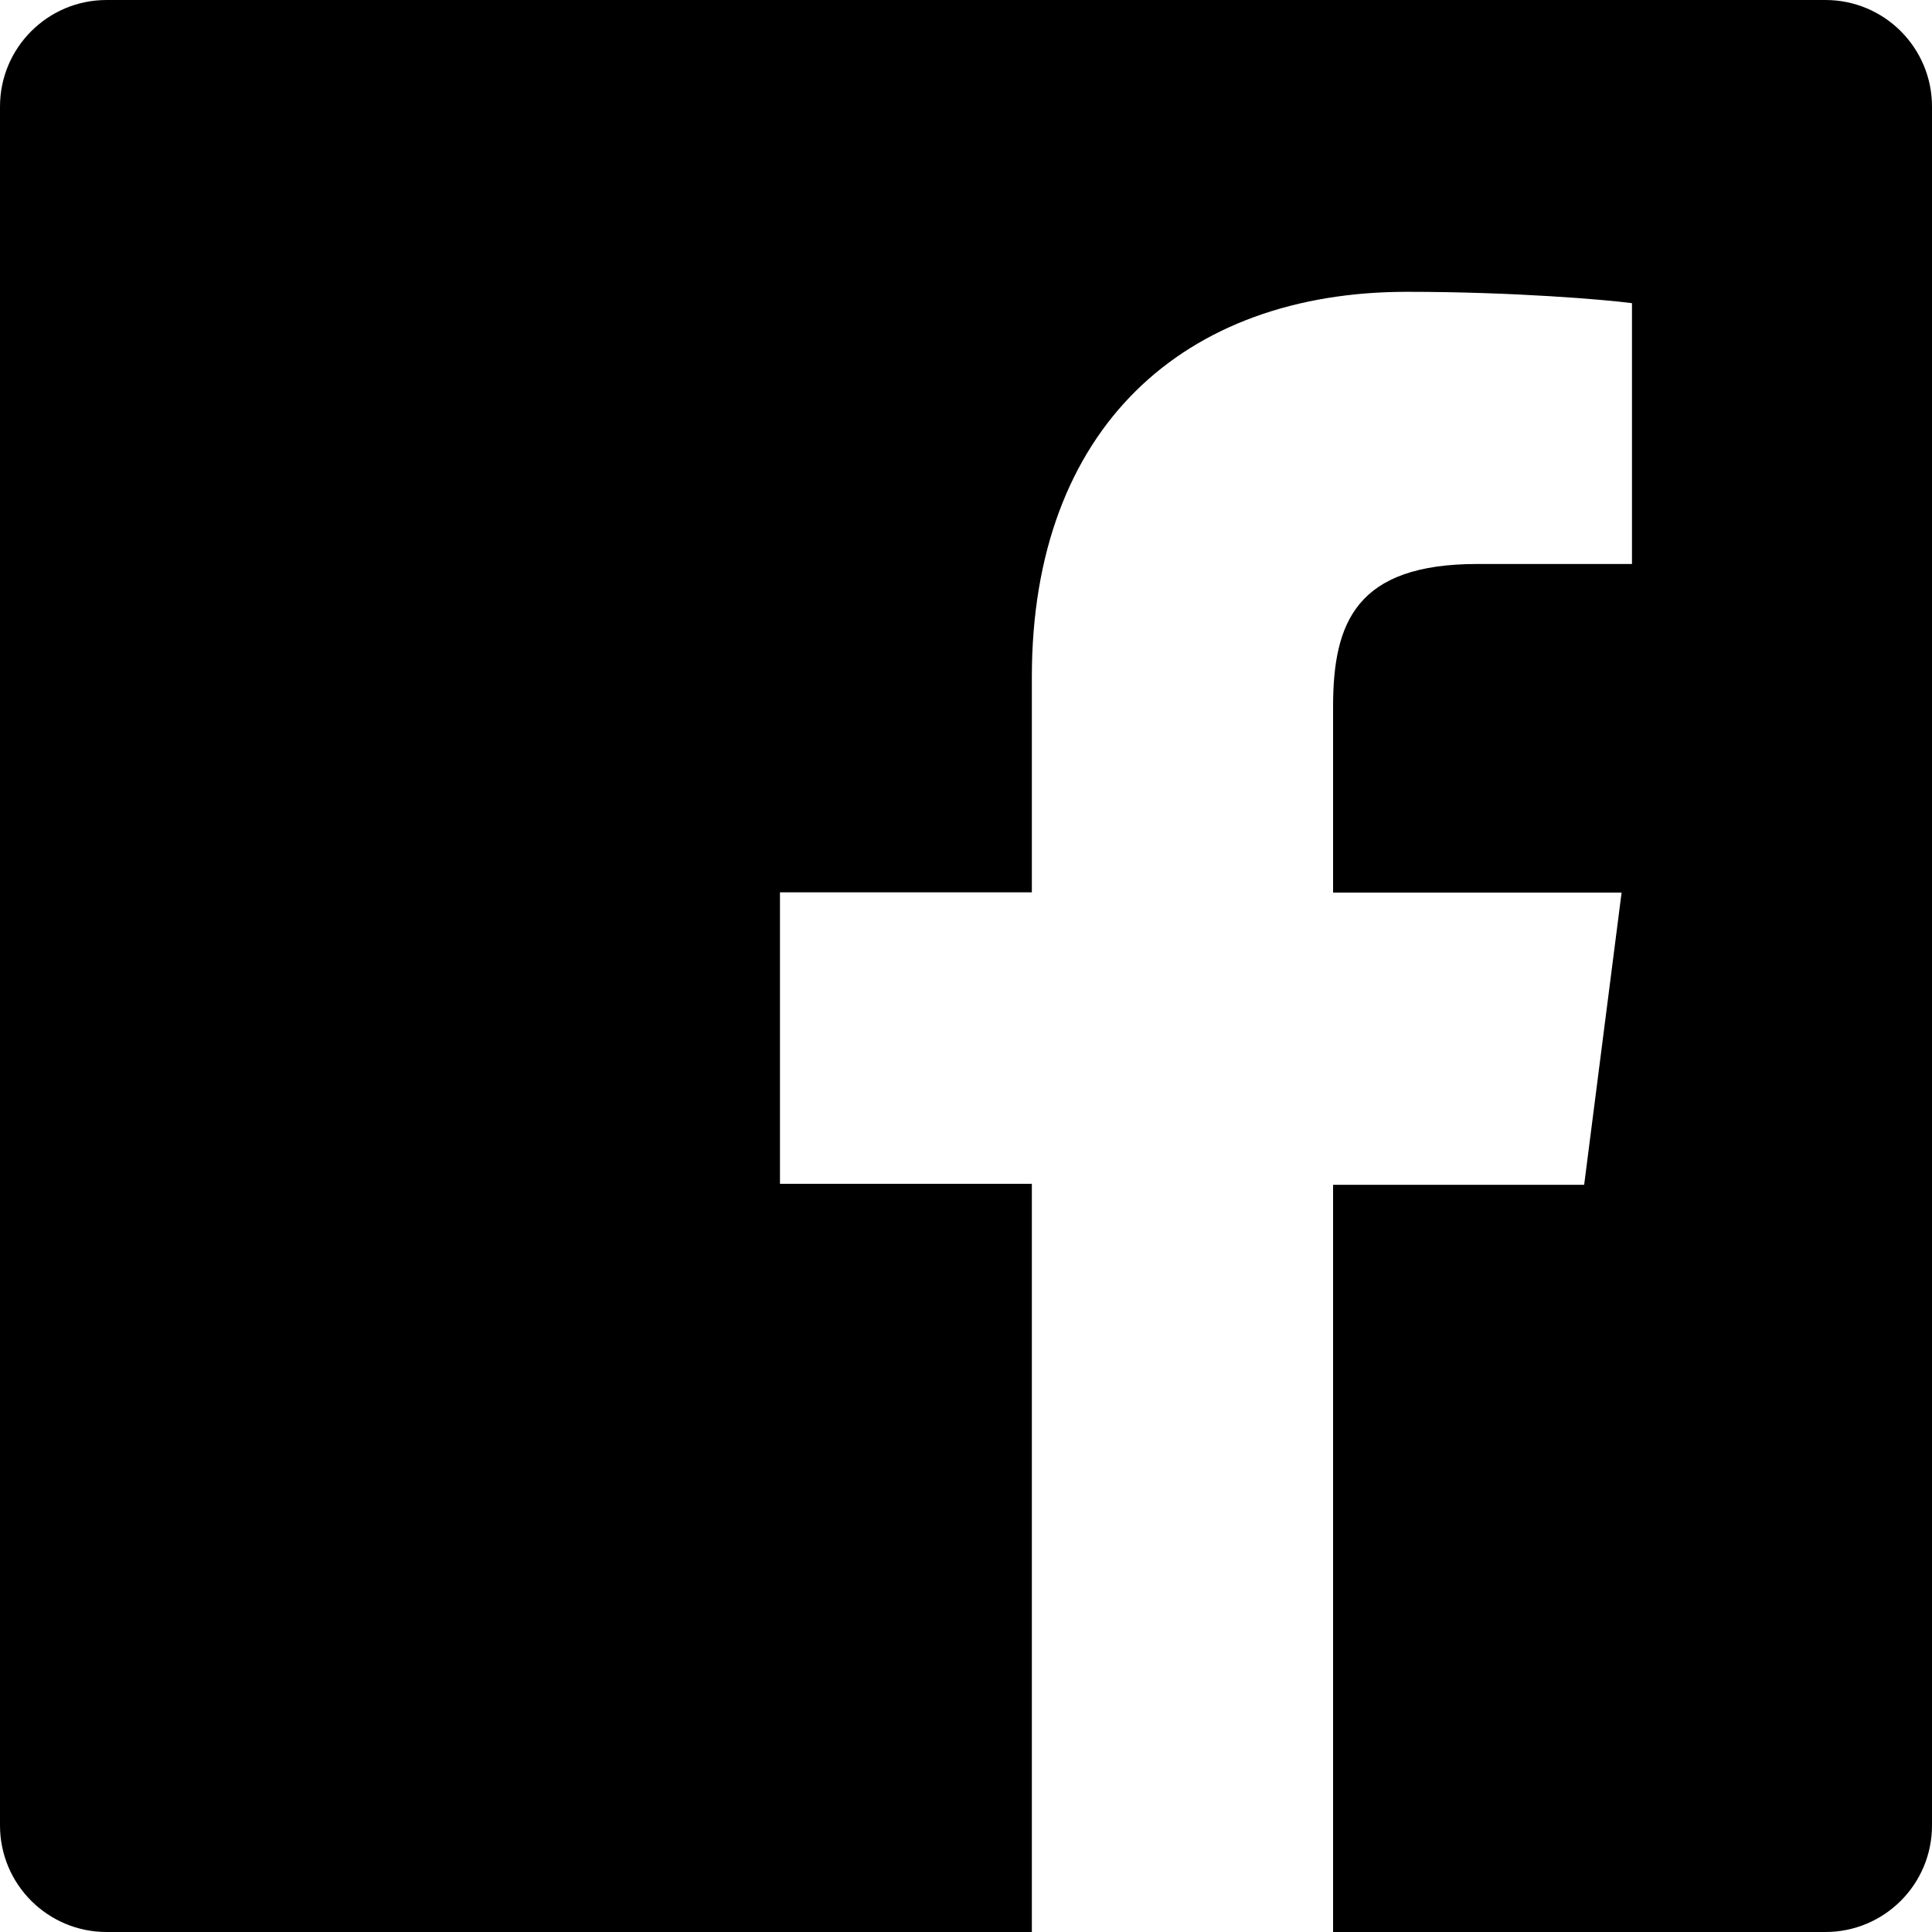
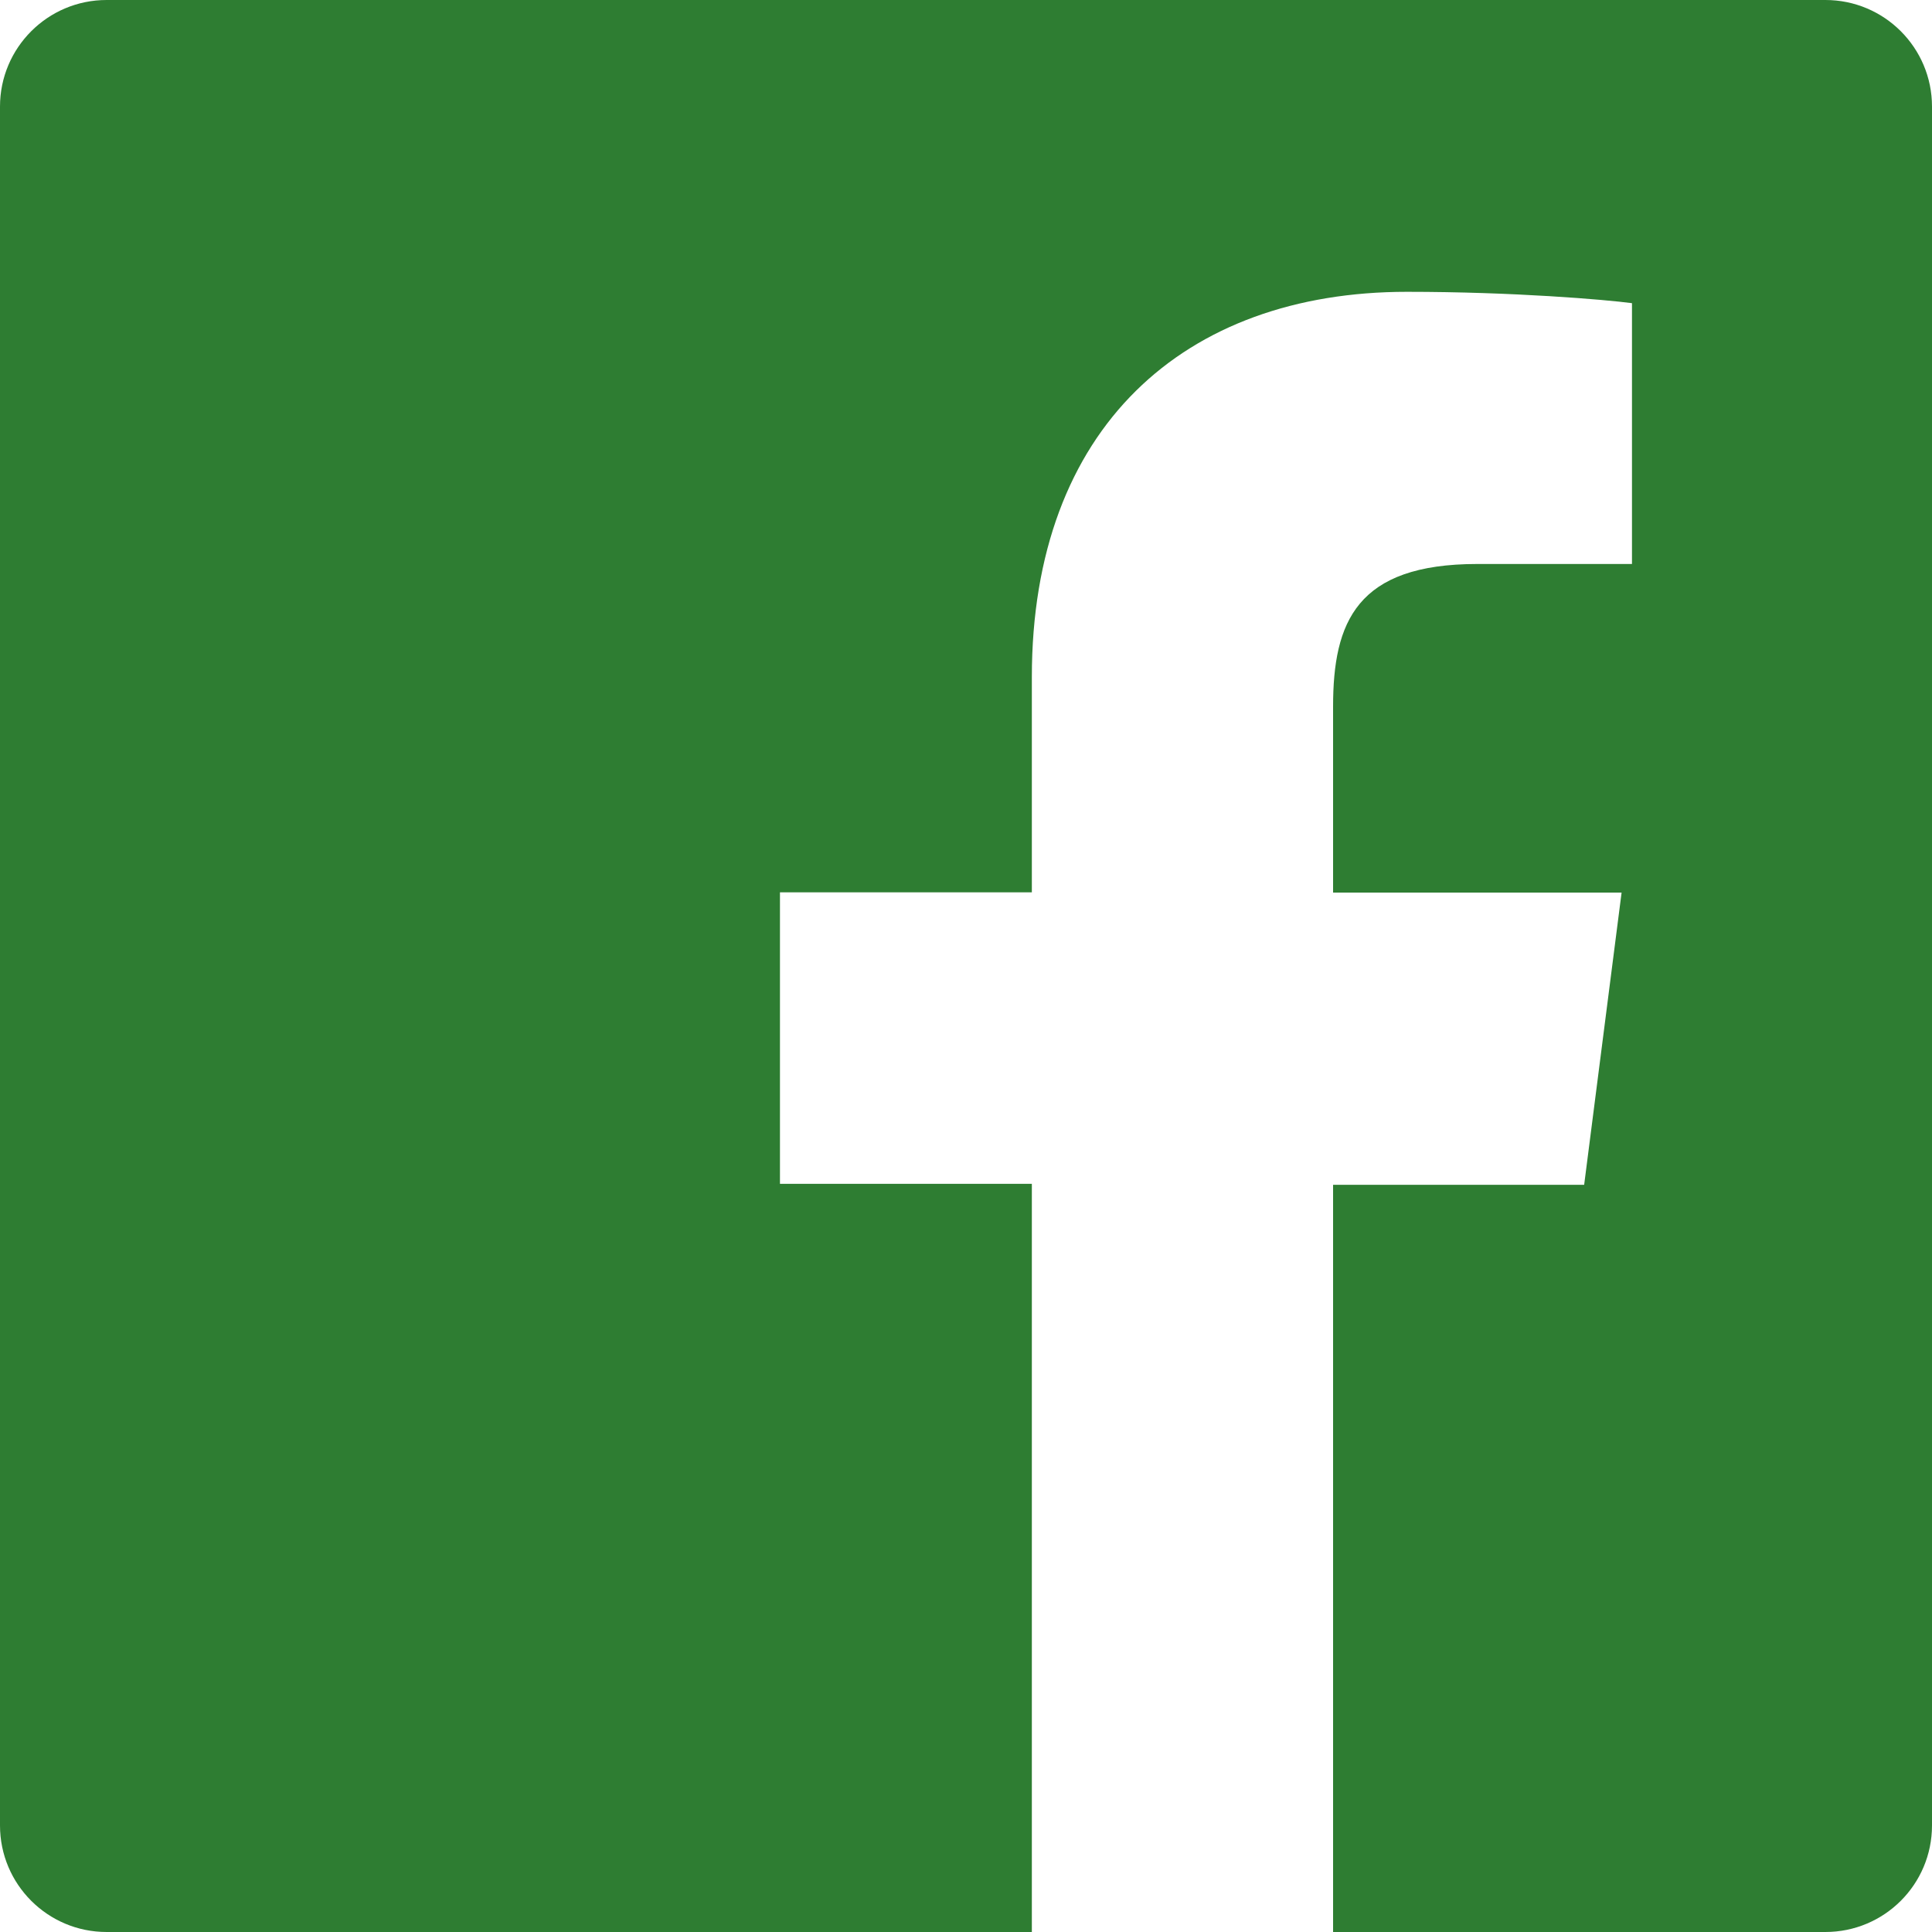
- <svg xmlns="http://www.w3.org/2000/svg" aria-labelledby="simpleicons-facebook-icon" role="img" viewBox="0 0 24 24">
-   <path d="M22.676 0H1.324C.593 0 0 .593 0 1.324v21.352C0 23.408.593 24 1.324 24h11.494v-9.294H9.689v-3.621h3.129V8.41c0-3.099 1.894-4.785 4.659-4.785 1.325 0 2.464.097 2.796.141v3.24h-1.921c-1.5 0-1.792.721-1.792 1.771v2.311h3.584l-.465 3.63H16.56V24h6.115c.733 0 1.325-.592 1.325-1.324V1.324C24 .593 23.408 0 22.676 0" />
+ <svg xmlns="http://www.w3.org/2000/svg" style="isolation:isolate" viewBox="0 0 24 24" width="24" height="24">
+   <path d=" M 22.676 0 L 1.324 0 C 0.593 0 0 0.593 0 1.324 L 0 22.676 C 0 23.408 0.593 24 1.324 24 L 12.818 24 L 12.818 14.706 L 9.689 14.706 L 9.689 11.085 L 12.818 11.085 L 12.818 8.41 C 12.818 5.311 14.712 3.625 17.477 3.625 C 18.802 3.625 19.941 3.722 20.273 3.766 L 20.273 7.006 L 18.352 7.006 C 16.852 7.006 16.56 7.727 16.56 8.777 L 16.56 11.088 L 20.144 11.088 L 19.679 14.718 L 16.56 14.718 L 16.56 24 L 22.675 24 C 23.408 24 24 23.408 24 22.676 L 24 1.324 C 24 0.593 23.408 0 22.676 0 Z " fill="rgb(46,125,50)" />
</svg>
